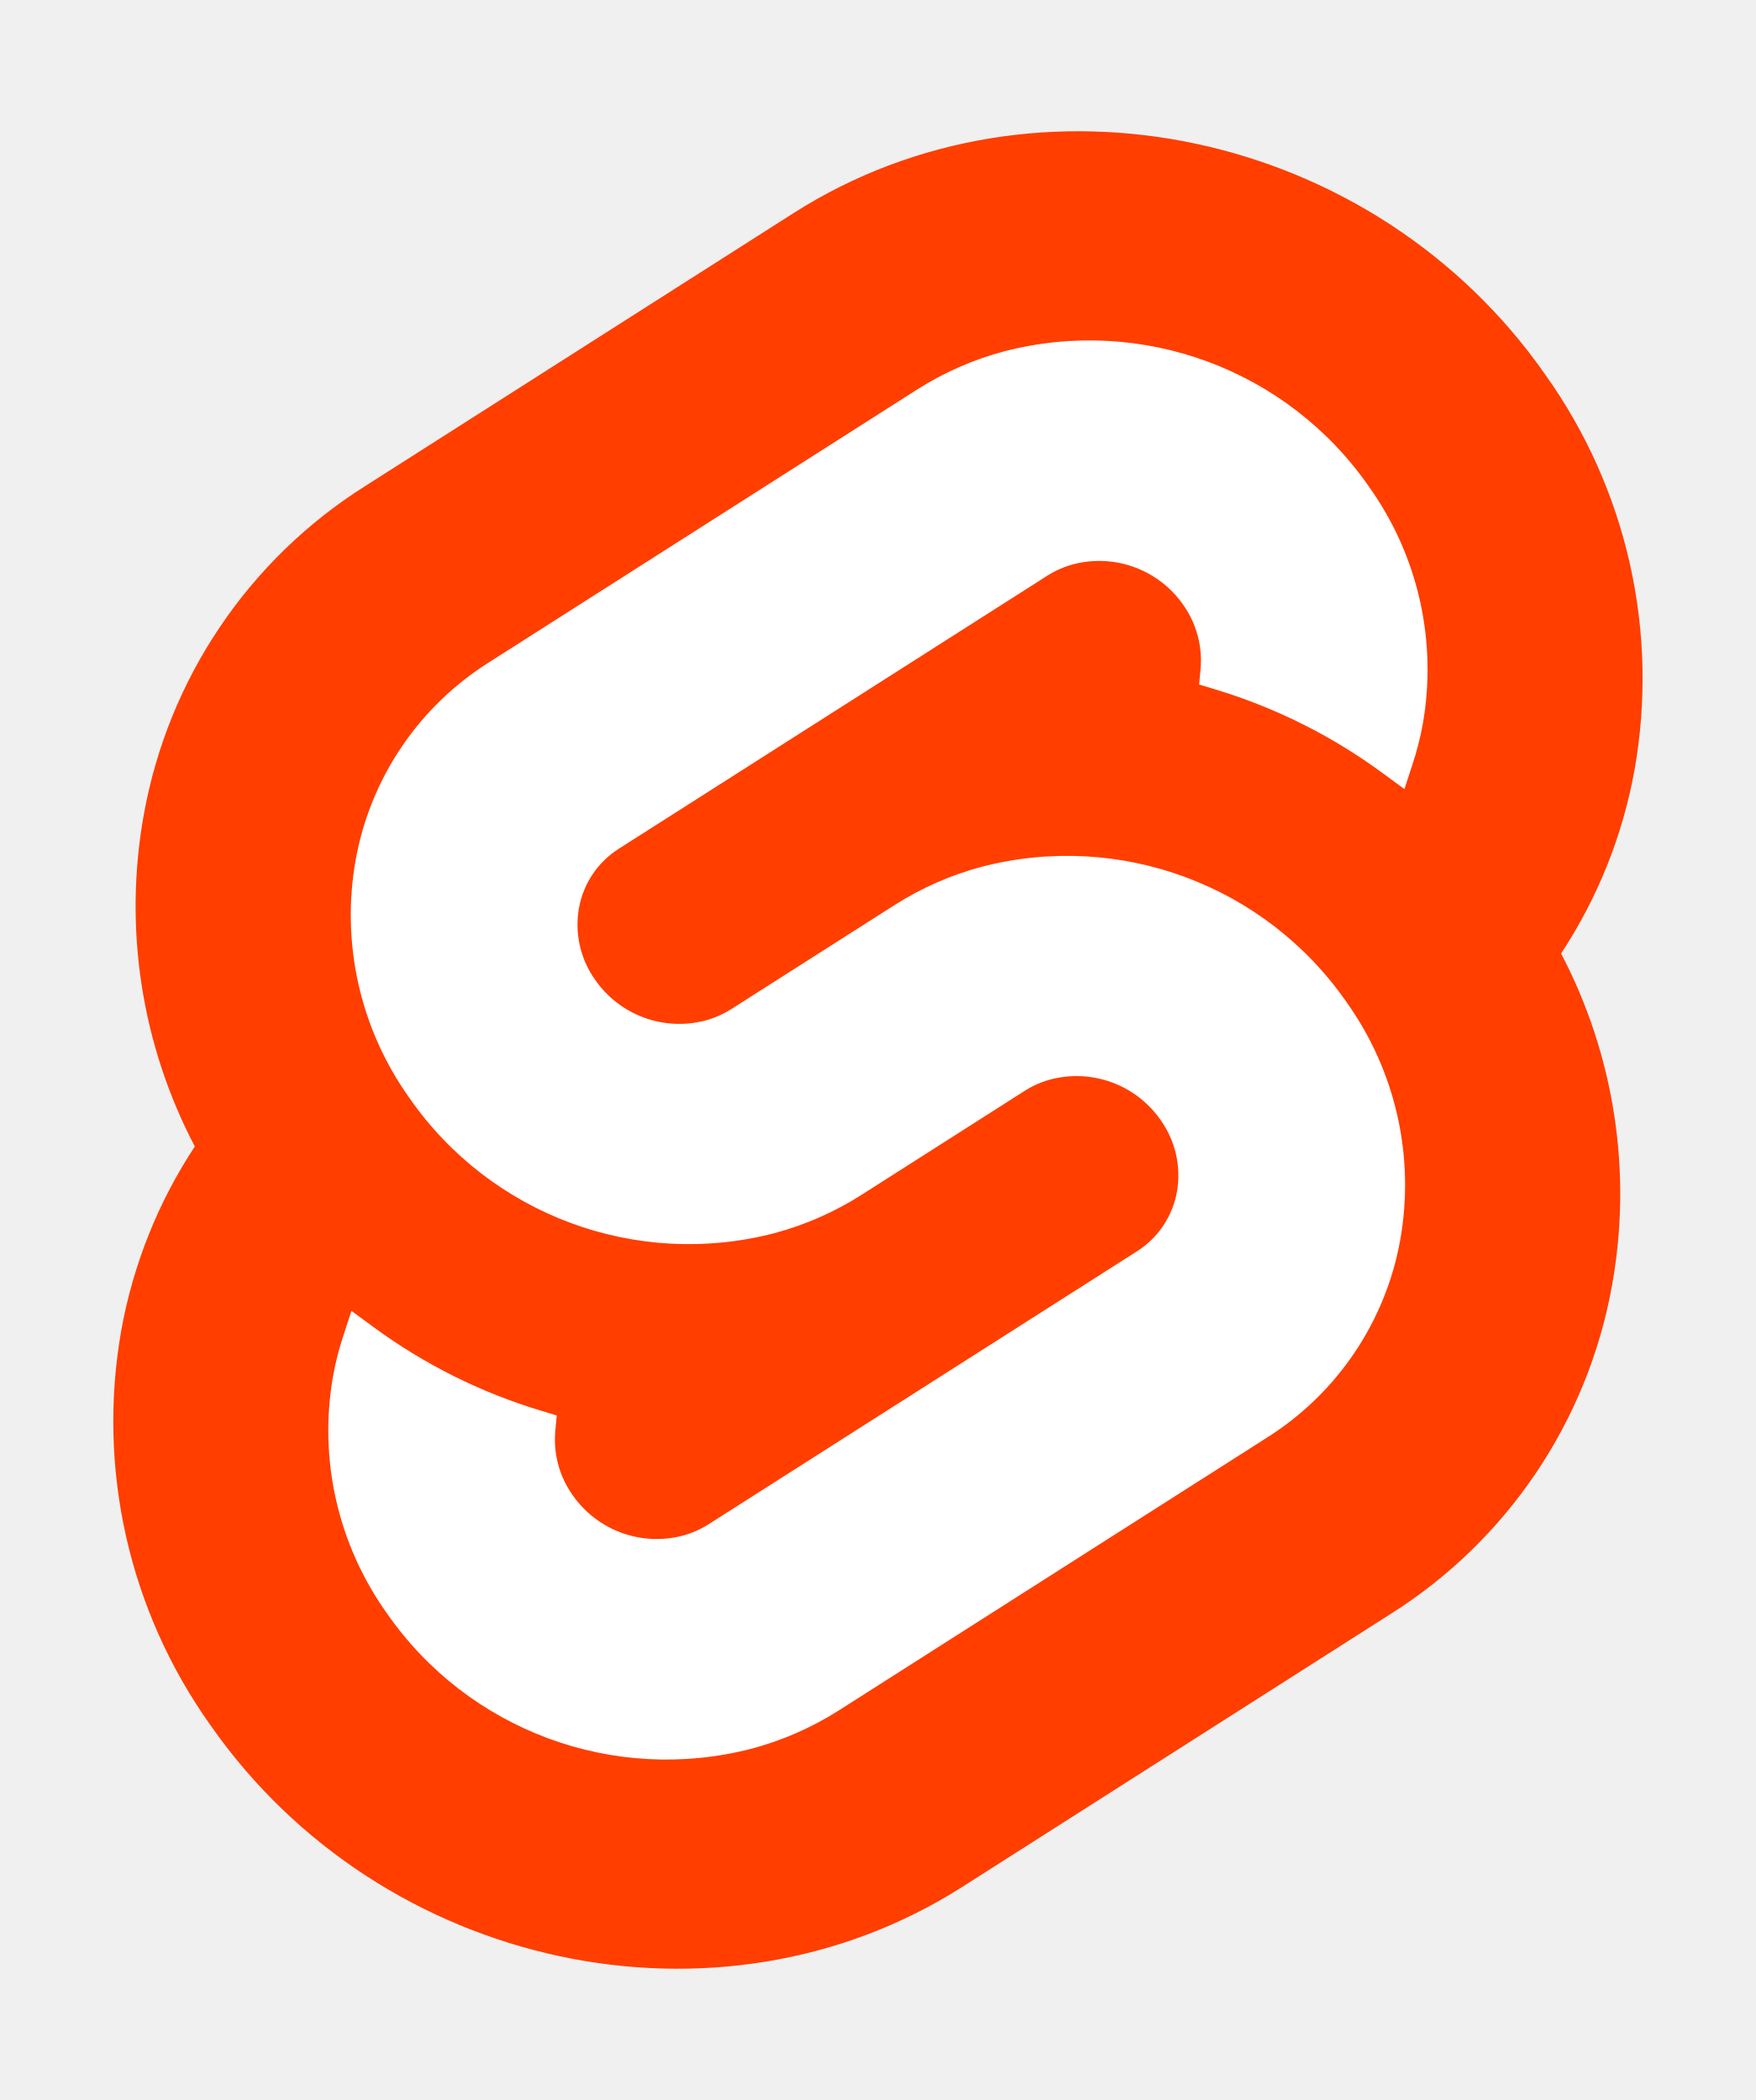
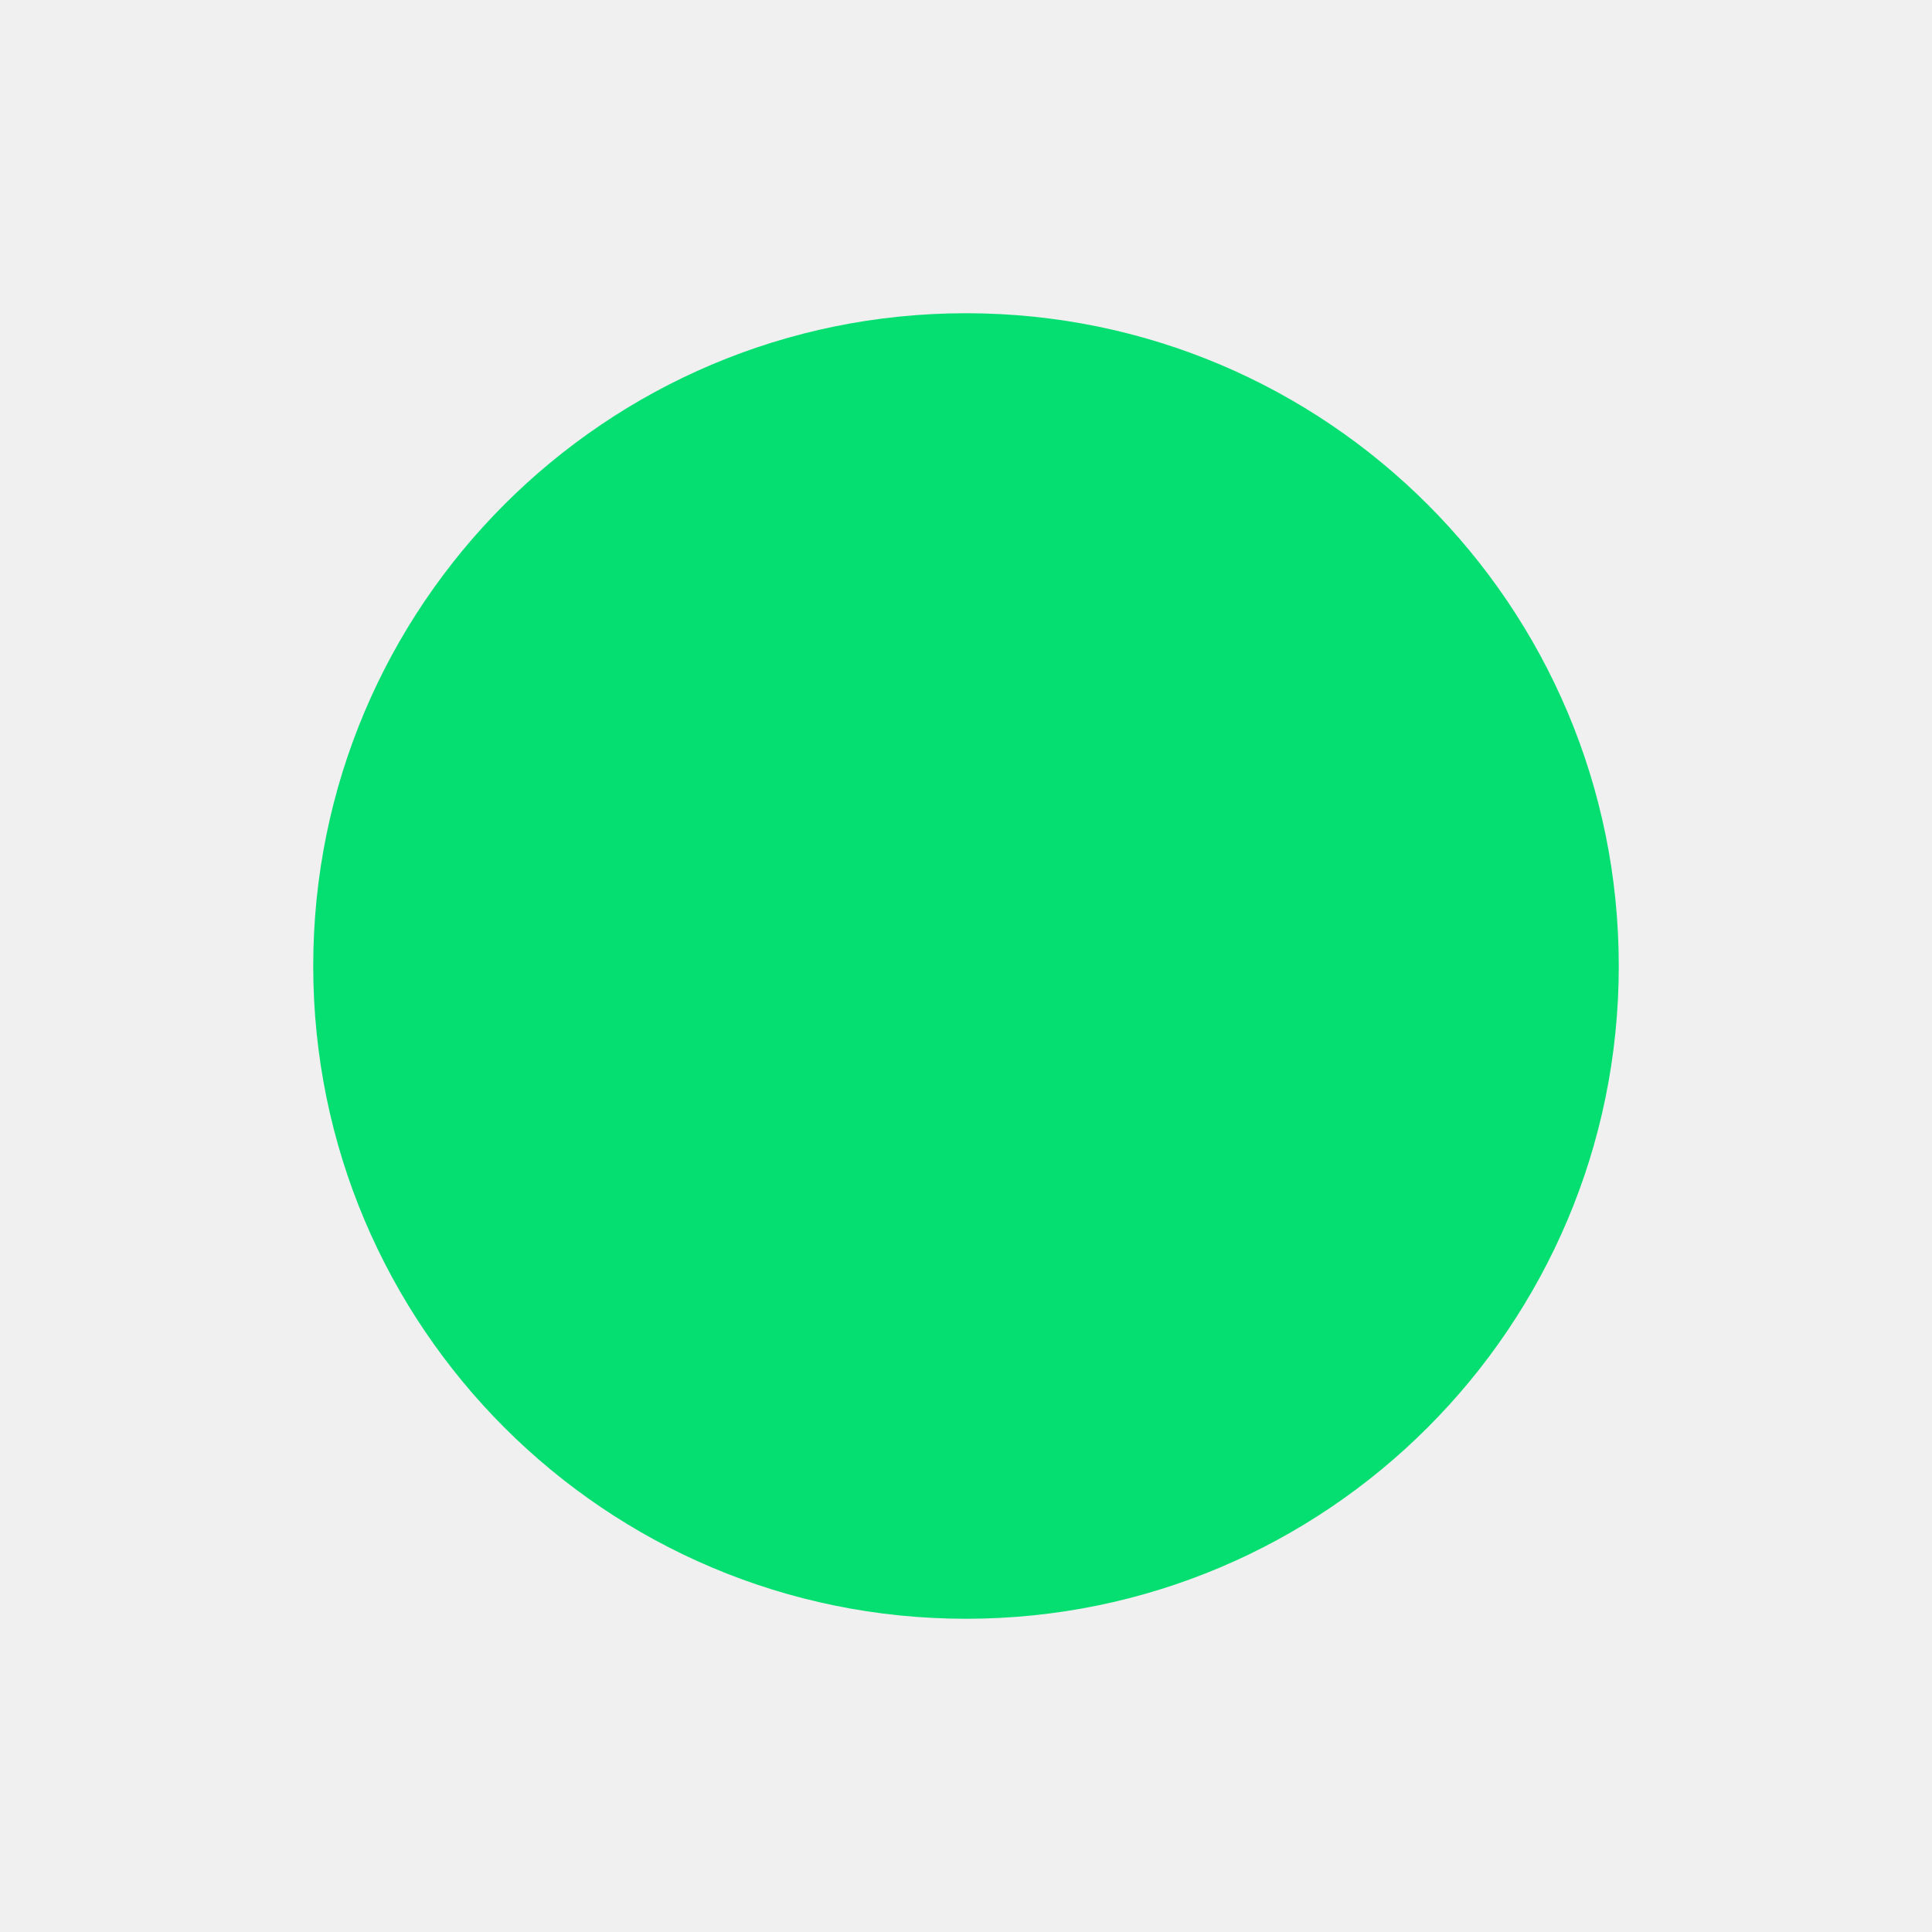
- <svg xmlns="http://www.w3.org/2000/svg" width="107" height="128" viewBox="0 0 107 128">
-   <path d="M94.157 22.819c-10.4-14.885-30.94-19.297-45.792-9.835L22.282 29.608A29.92 29.92 0 0 0 8.764 49.65a31.5 31.5 0 0 0 3.108 20.231 30 30 0 0 0-4.477 11.183 31.9 31.9 0 0 0 5.448 24.116c10.402 14.887 30.942 19.297 45.791 9.835l26.083-16.624A29.92 29.92 0 0 0 98.235 78.35a31.53 31.53 0 0 0-3.105-20.232 30 30 0 0 0 4.474-11.182 31.88 31.88 0 0 0-5.447-24.116" style="fill:#ff3e00" />
-   <path d="M45.817 106.582a20.72 20.72 0 0 1-22.237-8.243 19.17 19.17 0 0 1-3.277-14.503 18 18 0 0 1 .624-2.435l.49-1.498 1.337.981a33.6 33.6 0 0 0 10.203 5.098l.97.294-.09.968a5.85 5.85 0 0 0 1.052 3.878 6.24 6.24 0 0 0 6.695 2.485 5.8 5.8 0 0 0 1.603-.704L69.27 76.28a5.43 5.43 0 0 0 2.45-3.631 5.8 5.8 0 0 0-.987-4.371 6.24 6.24 0 0 0-6.698-2.487 5.7 5.7 0 0 0-1.6.704l-9.953 6.345a19 19 0 0 1-5.296 2.326 20.72 20.72 0 0 1-22.237-8.243 19.17 19.17 0 0 1-3.277-14.502 17.99 17.99 0 0 1 8.13-12.052l26.081-16.623a19 19 0 0 1 5.3-2.329 20.72 20.72 0 0 1 22.237 8.243 19.17 19.17 0 0 1 3.277 14.503 18 18 0 0 1-.624 2.435l-.49 1.498-1.337-.98a33.6 33.6 0 0 0-10.203-5.1l-.97-.294.09-.968a5.86 5.86 0 0 0-1.052-3.878 6.24 6.24 0 0 0-6.696-2.485 5.8 5.8 0 0 0-1.602.704L37.73 51.72a5.42 5.42 0 0 0-2.449 3.63 5.79 5.79 0 0 0 .986 4.372 6.24 6.24 0 0 0 6.698 2.486 5.8 5.8 0 0 0 1.602-.704l9.952-6.342a19 19 0 0 1 5.295-2.328 20.72 20.72 0 0 1 22.237 8.242 19.17 19.17 0 0 1 3.277 14.503 18 18 0 0 1-8.13 12.053l-26.081 16.622a19 19 0 0 1-5.3 2.328" style="fill:#fff" />
+ <svg xmlns="http://www.w3.org/2000/svg" width="2000" zoomAndPan="magnify" viewBox="0 0 1500 1500" height="2000" preserveAspectRatio="xMidYMid meet" version="1.0">
+   <defs>
+     <clipPath id="83a8f4129f">
+       <path d="M 243.191 243.191 L 1256.809 243.191 L 1256.809 1256.809 L 243.191 1256.809 Z M 243.191 243.191 " clip-rule="nonzero" />
+     </clipPath>
+     <clipPath id="6d9d5e7462">
+       <path d="M 750 243.191 C 470.098 243.191 243.191 470.098 243.191 750 C 243.191 1029.902 470.098 1256.809 750 1256.809 C 1029.902 1256.809 1256.809 1029.902 1256.809 750 C 1256.809 470.098 1029.902 243.191 750 243.191 Z M 750 243.191 " clip-rule="nonzero" />
+     </clipPath>
+     <clipPath id="12f1fccca9">
+       <path d="M 0.191 0.191 L 1013.809 0.191 L 1013.809 1013.809 L 0.191 1013.809 Z M 0.191 0.191 " clip-rule="nonzero" />
+     </clipPath>
+     <clipPath id="0e5cf4bf08">
+       <path d="M 507 0.191 C 227.098 0.191 0.191 227.098 0.191 507 C 0.191 786.902 227.098 1013.809 507 1013.809 C 786.902 1013.809 1013.809 786.902 1013.809 507 C 1013.809 227.098 786.902 0.191 507 0.191 Z M 507 0.191 " clip-rule="nonzero" />
+     </clipPath>
+     <clipPath id="39d8c63dbb">
+       <rect x="0" width="1014" y="0" height="1014" />
+     </clipPath>
+   </defs>
+   <g clip-path="url(#83a8f4129f)">
+     <g clip-path="url(#6d9d5e7462)">
+       <g transform="matrix(1, 0, 0, 1, 243, 243)">
+         <g clip-path="url(#39d8c63dbb)">
+           <g clip-path="url(#12f1fccca9)">
+             <g clip-path="url(#0e5cf4bf08)">
+               <path fill="#05df72" d="M 0.191 0.191 L 1013.809 0.191 L 1013.809 1013.809 L 0.191 1013.809 Z M 0.191 0.191 " fill-opacity="1" fill-rule="nonzero" />
+             </g>
+           </g>
+         </g>
+       </g>
+     </g>
+   </g>
</svg>
